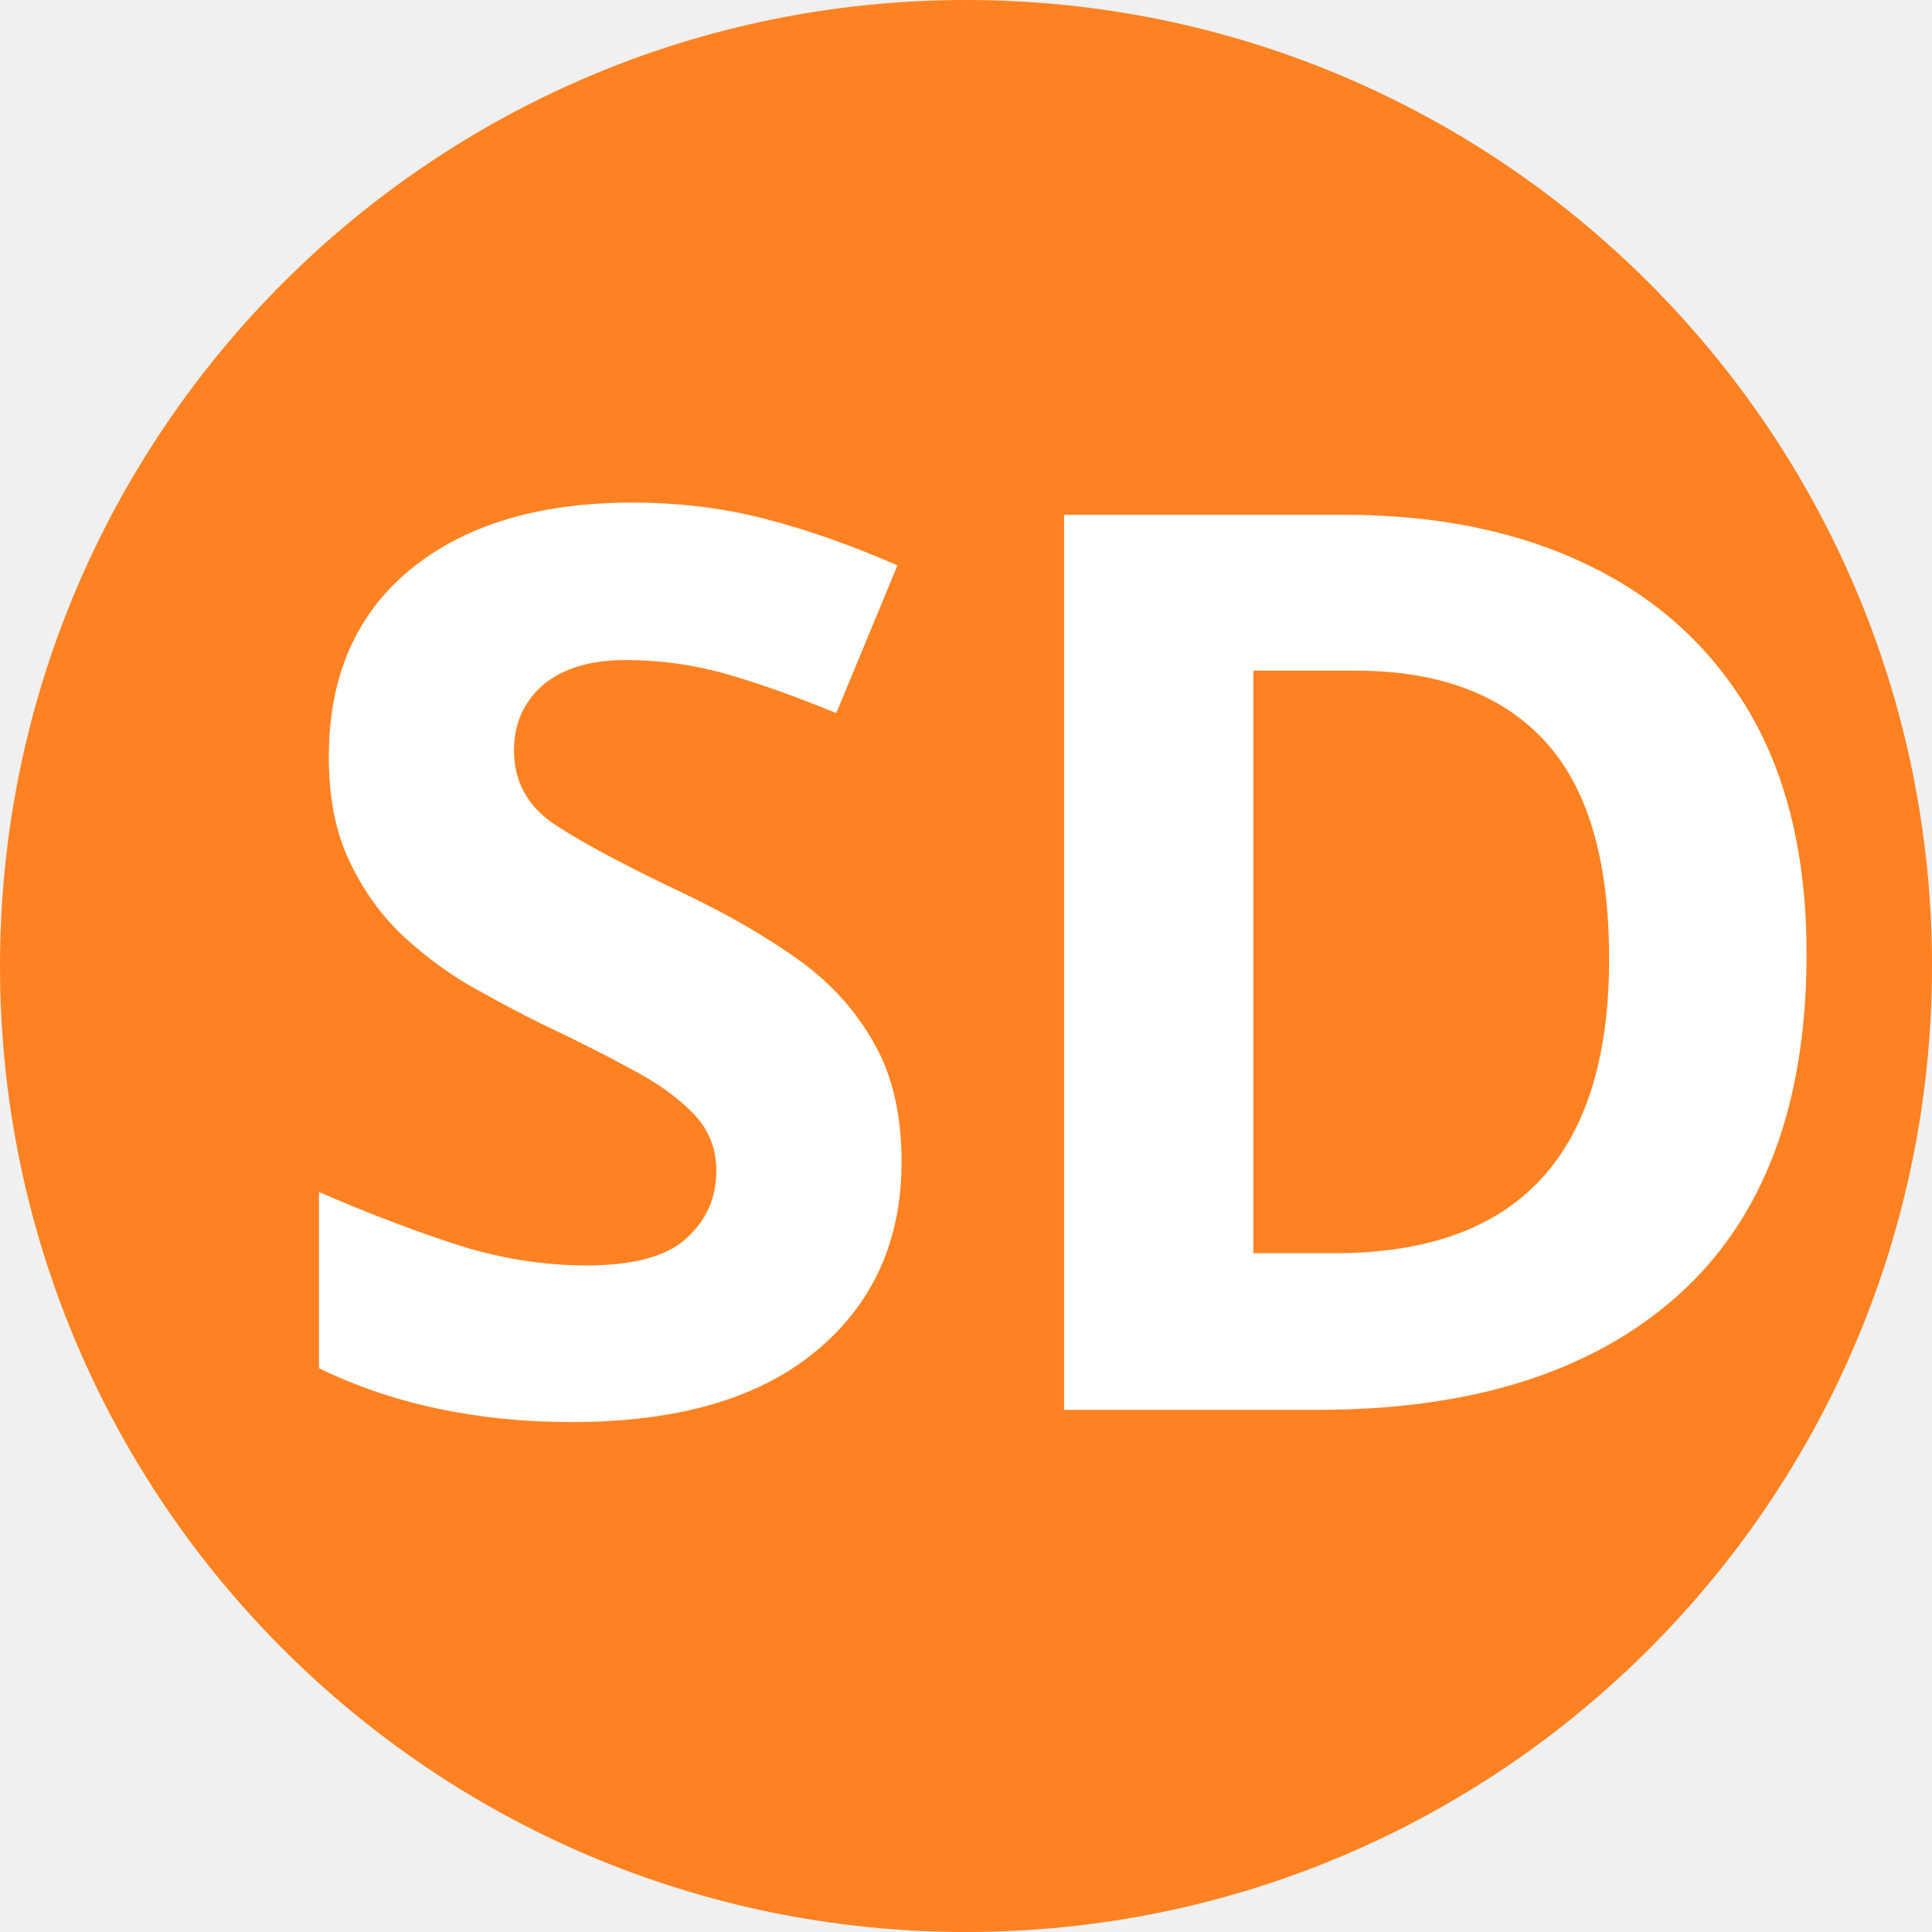
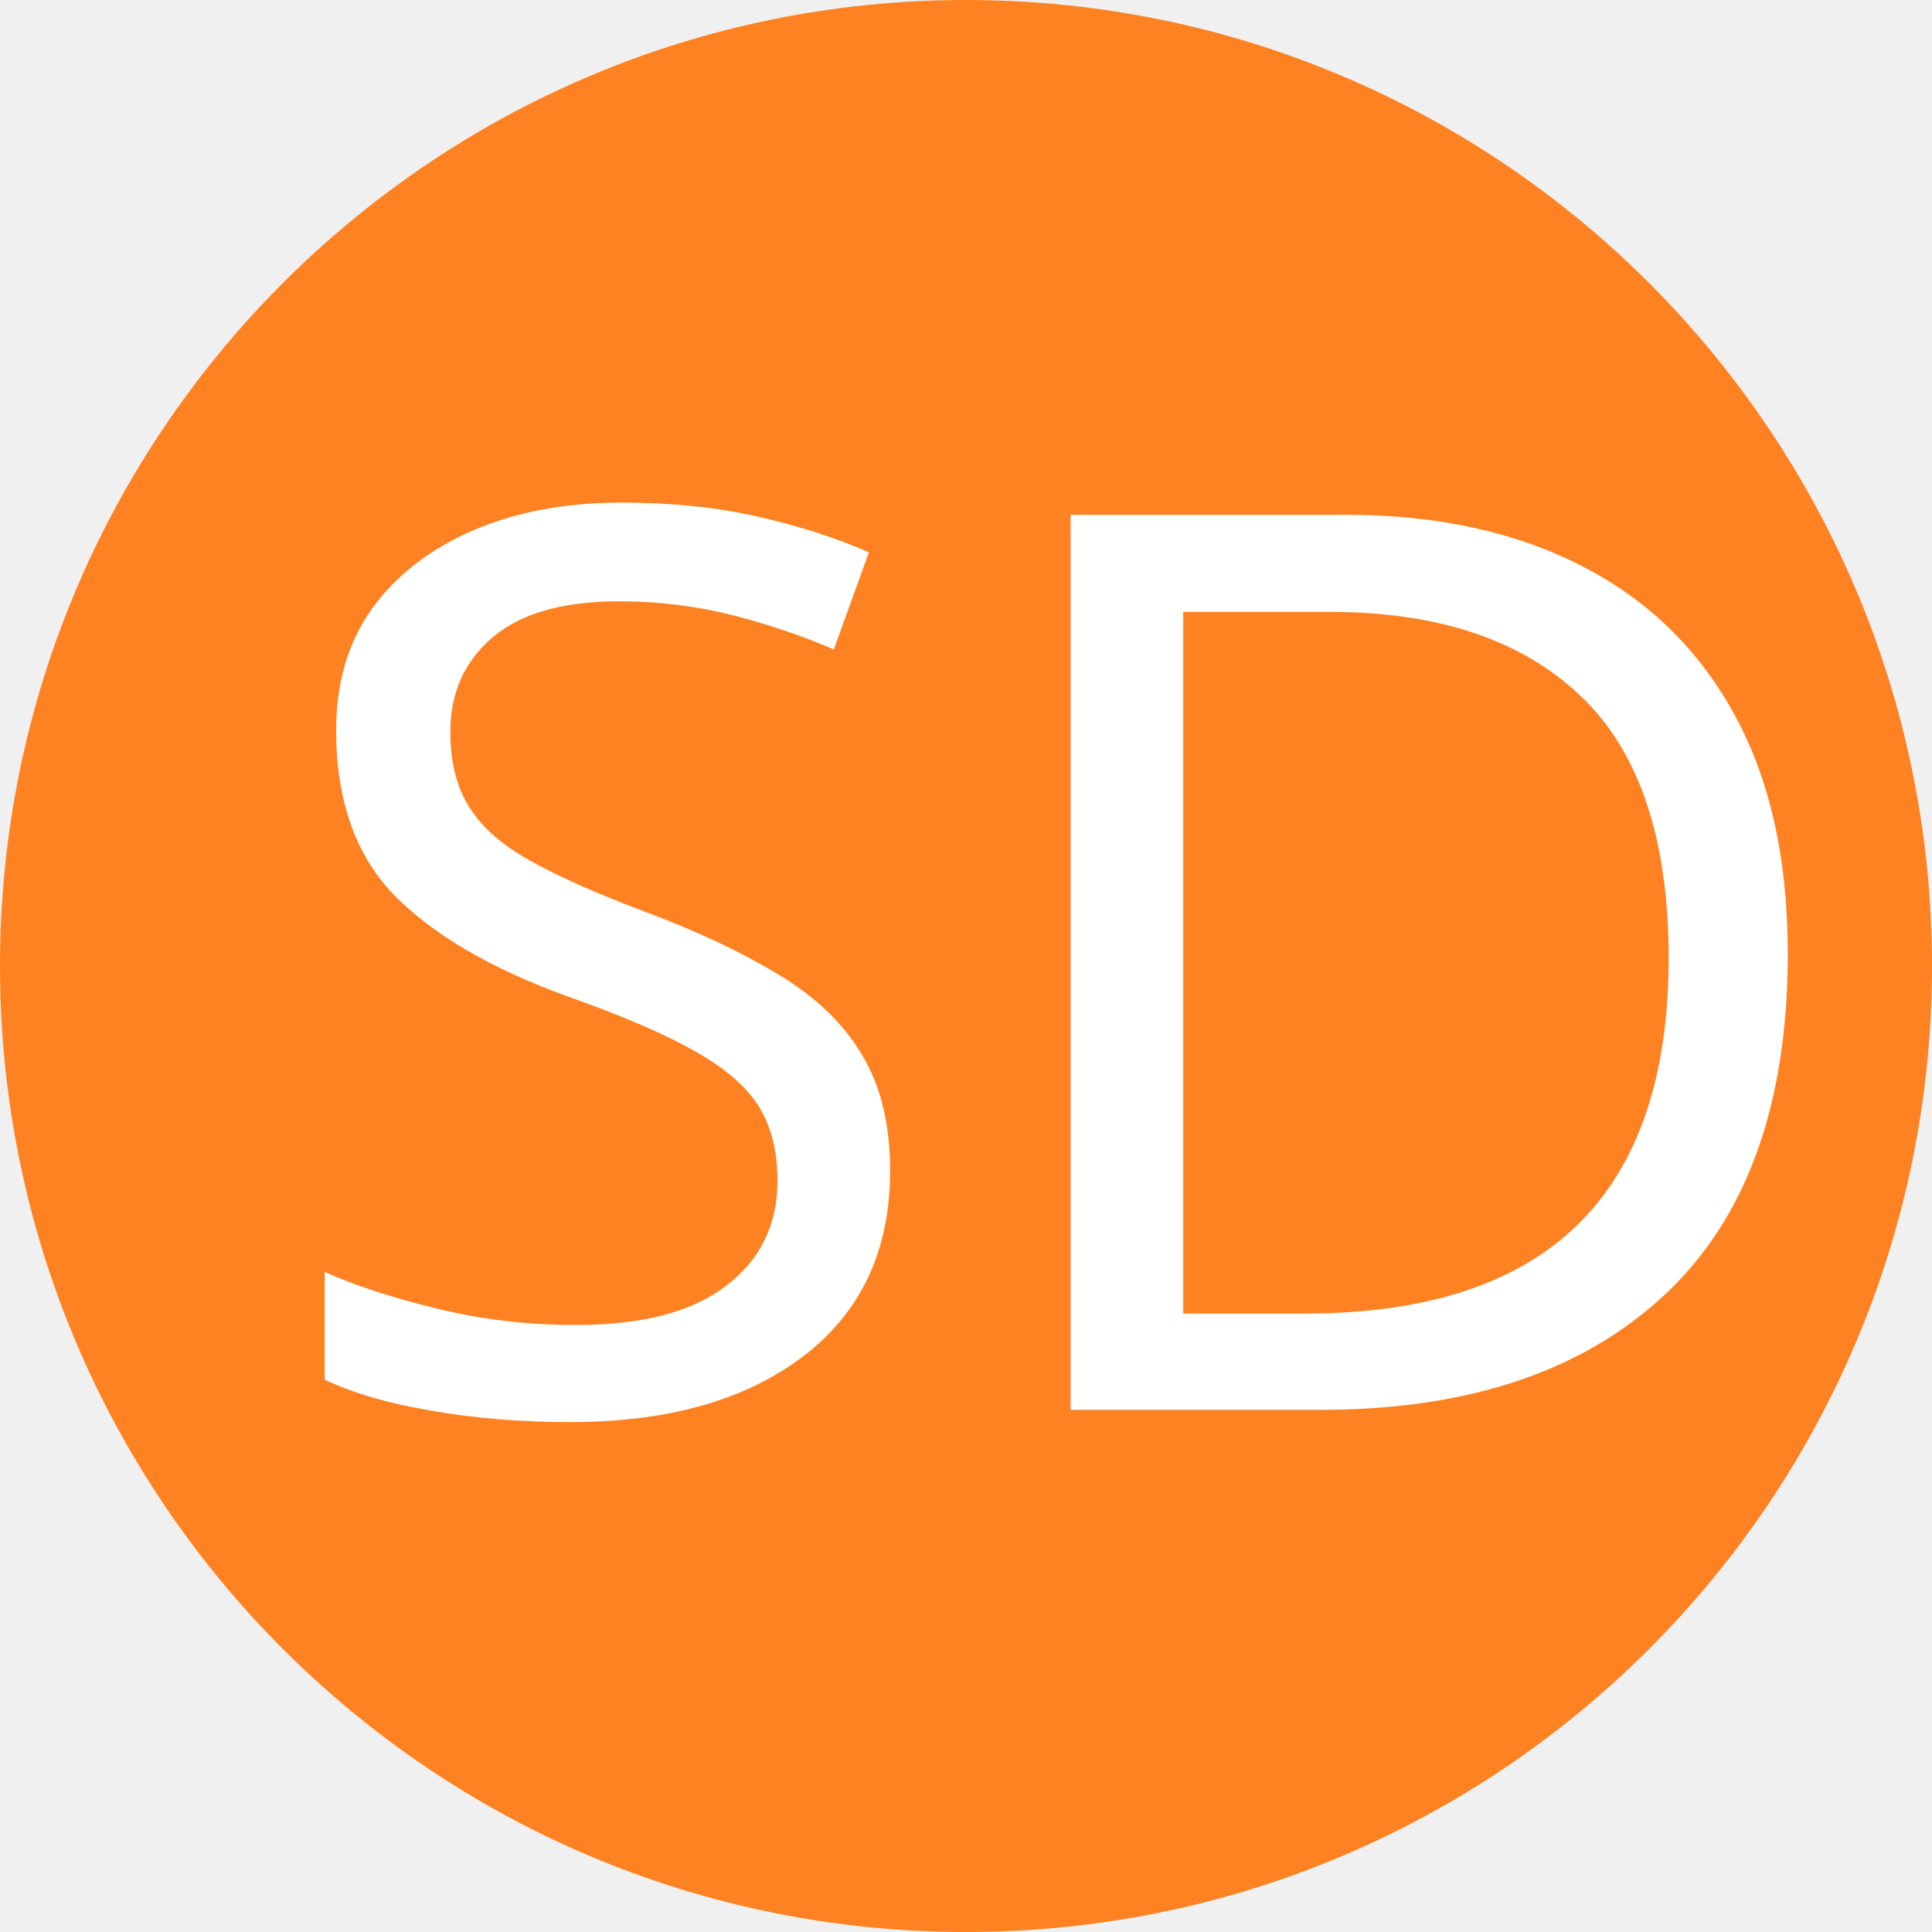
<svg xmlns="http://www.w3.org/2000/svg" width="37px" height="37px" viewBox="0 0 37 37" version="1.1">
  <g id="logo" stroke="none" stroke-width="1" fill="none" fill-rule="evenodd">
    <g id="Group">
      <circle id="Oval-Copy-2" fill="#FF8222" cx="18.5" cy="18.5" r="18.5" />
-       <text id="SD" font-family="SourceSansPro-Bold, Source Sans Pro" font-size="24" font-weight="bold" fill="#FFFFFF">
+       <text id="SD" font-family="SourceSansPro-Regular, Source Sans Pro" font-size="24" font-weight="normal" fill="#FFFFFF">
        <tspan x="5" y="27">SD</tspan>
      </text>
    </g>
  </g>
</svg>
